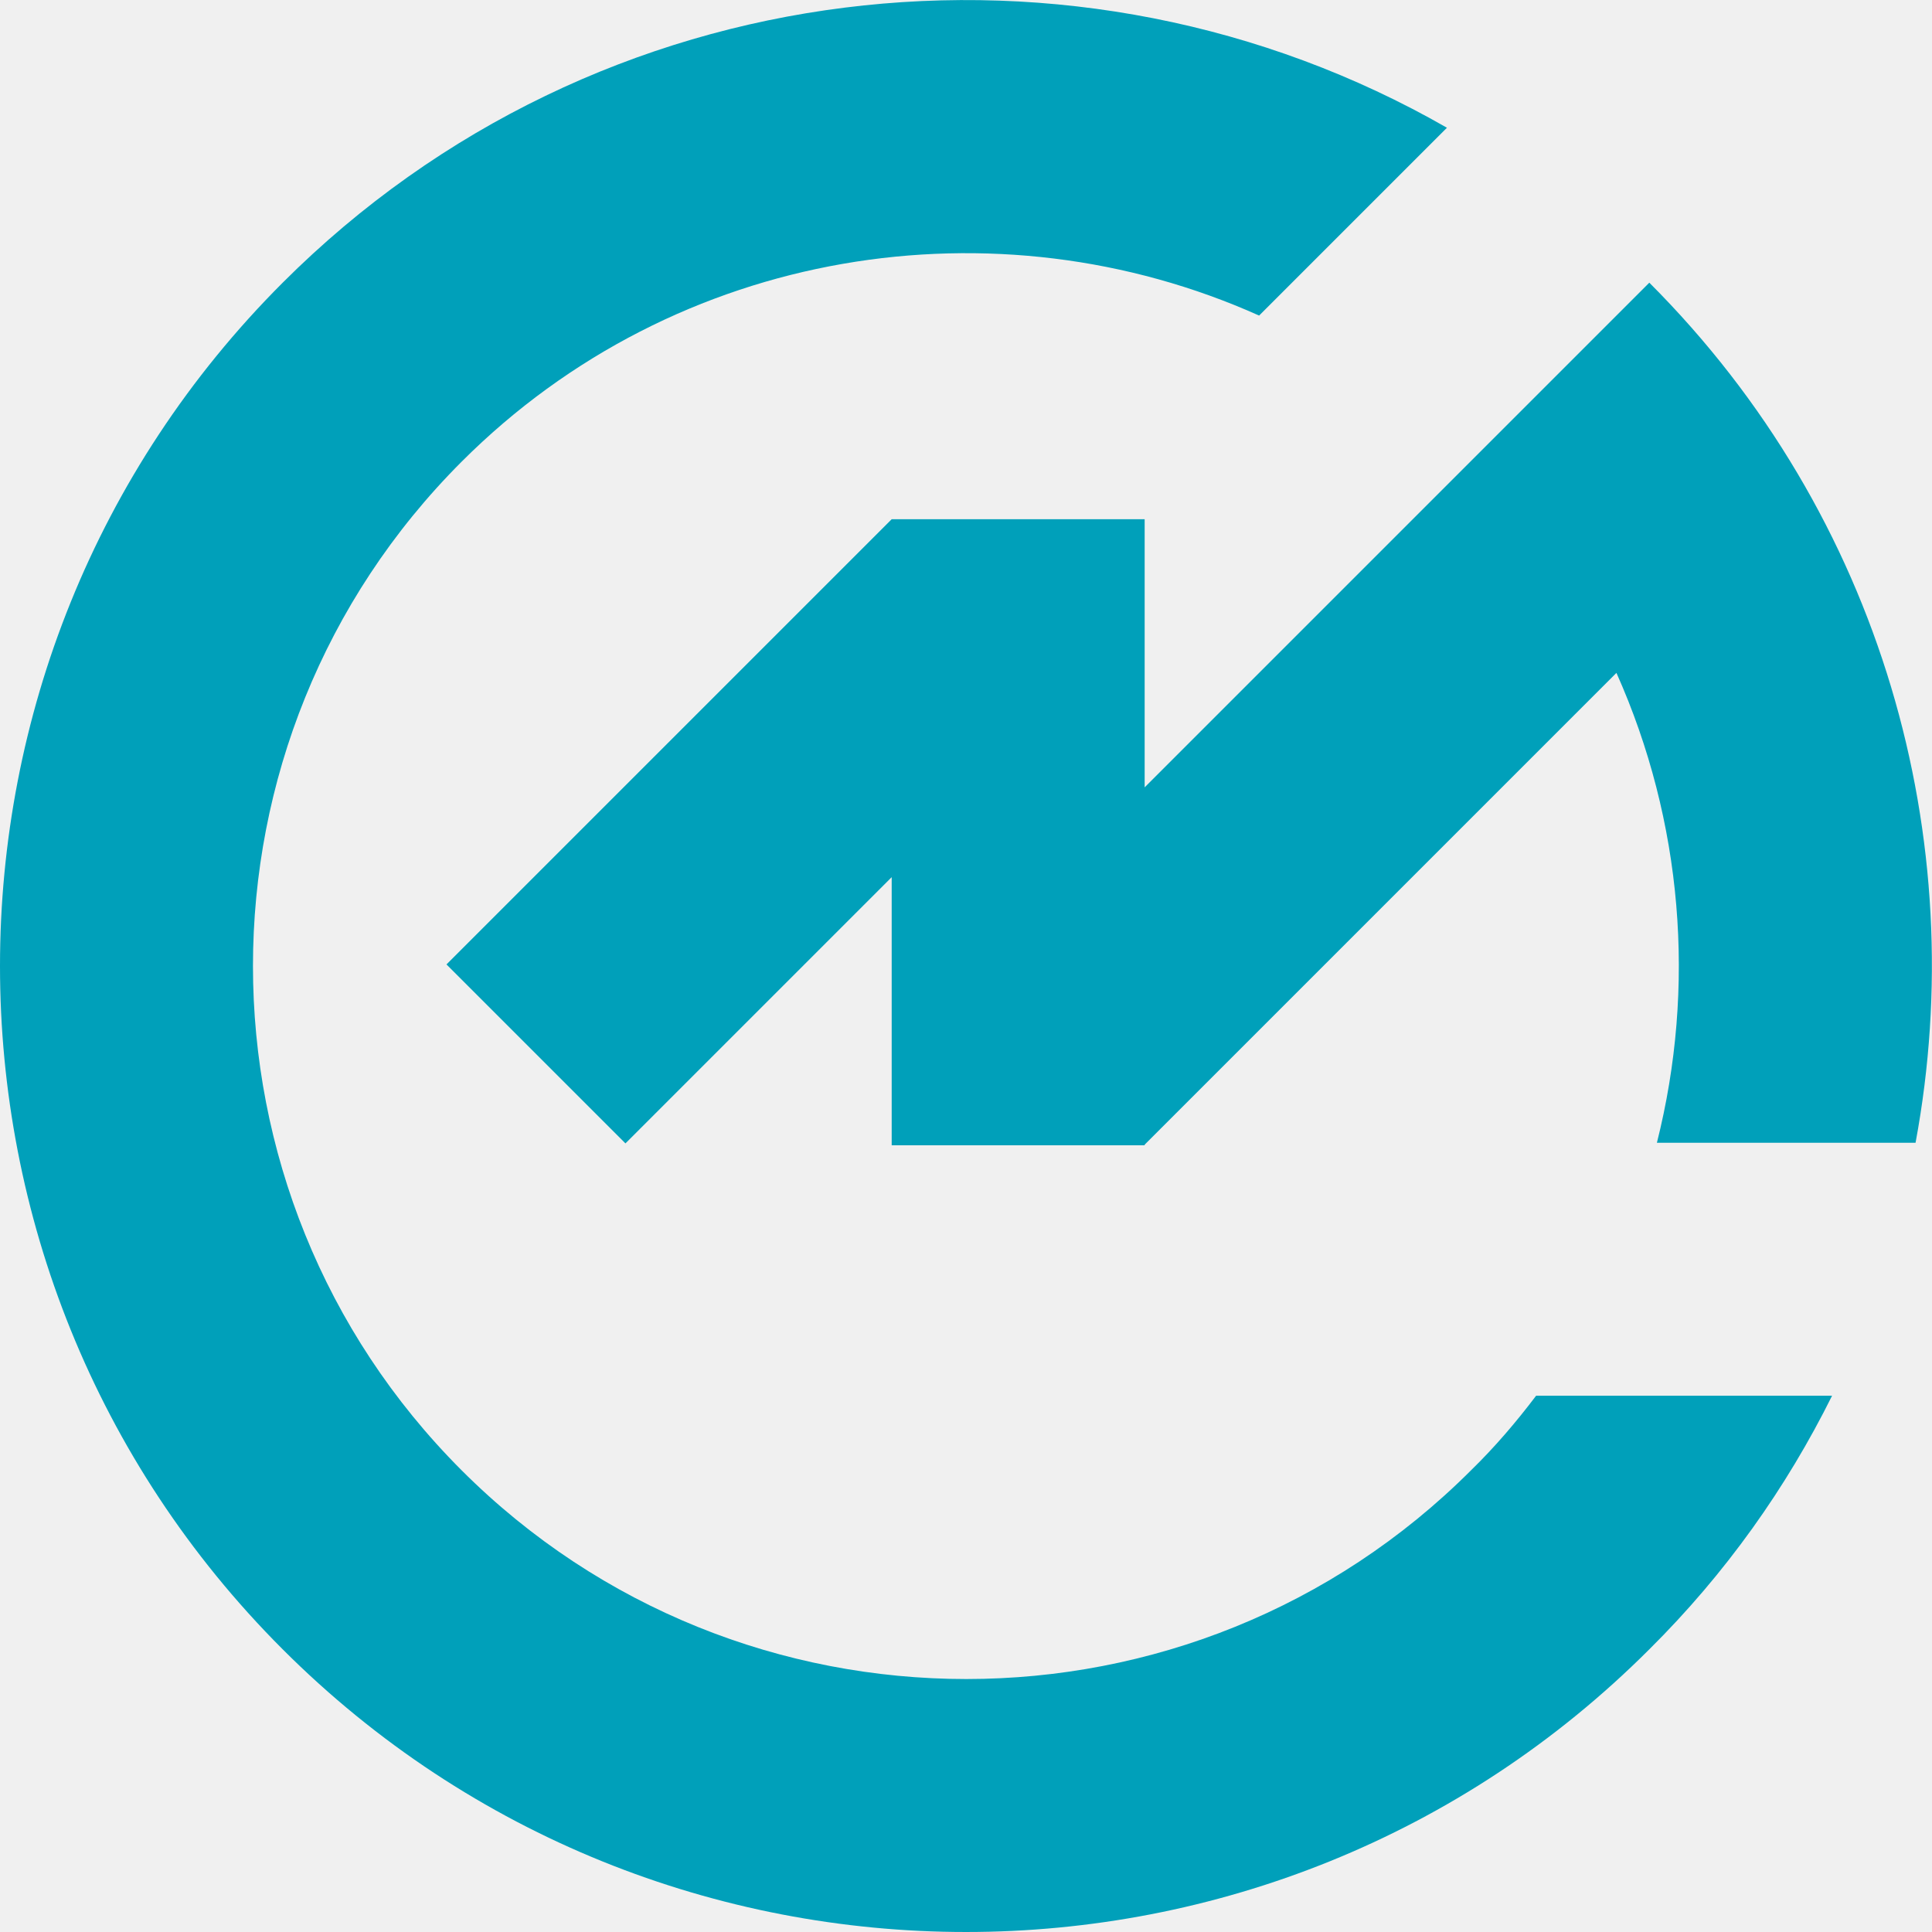
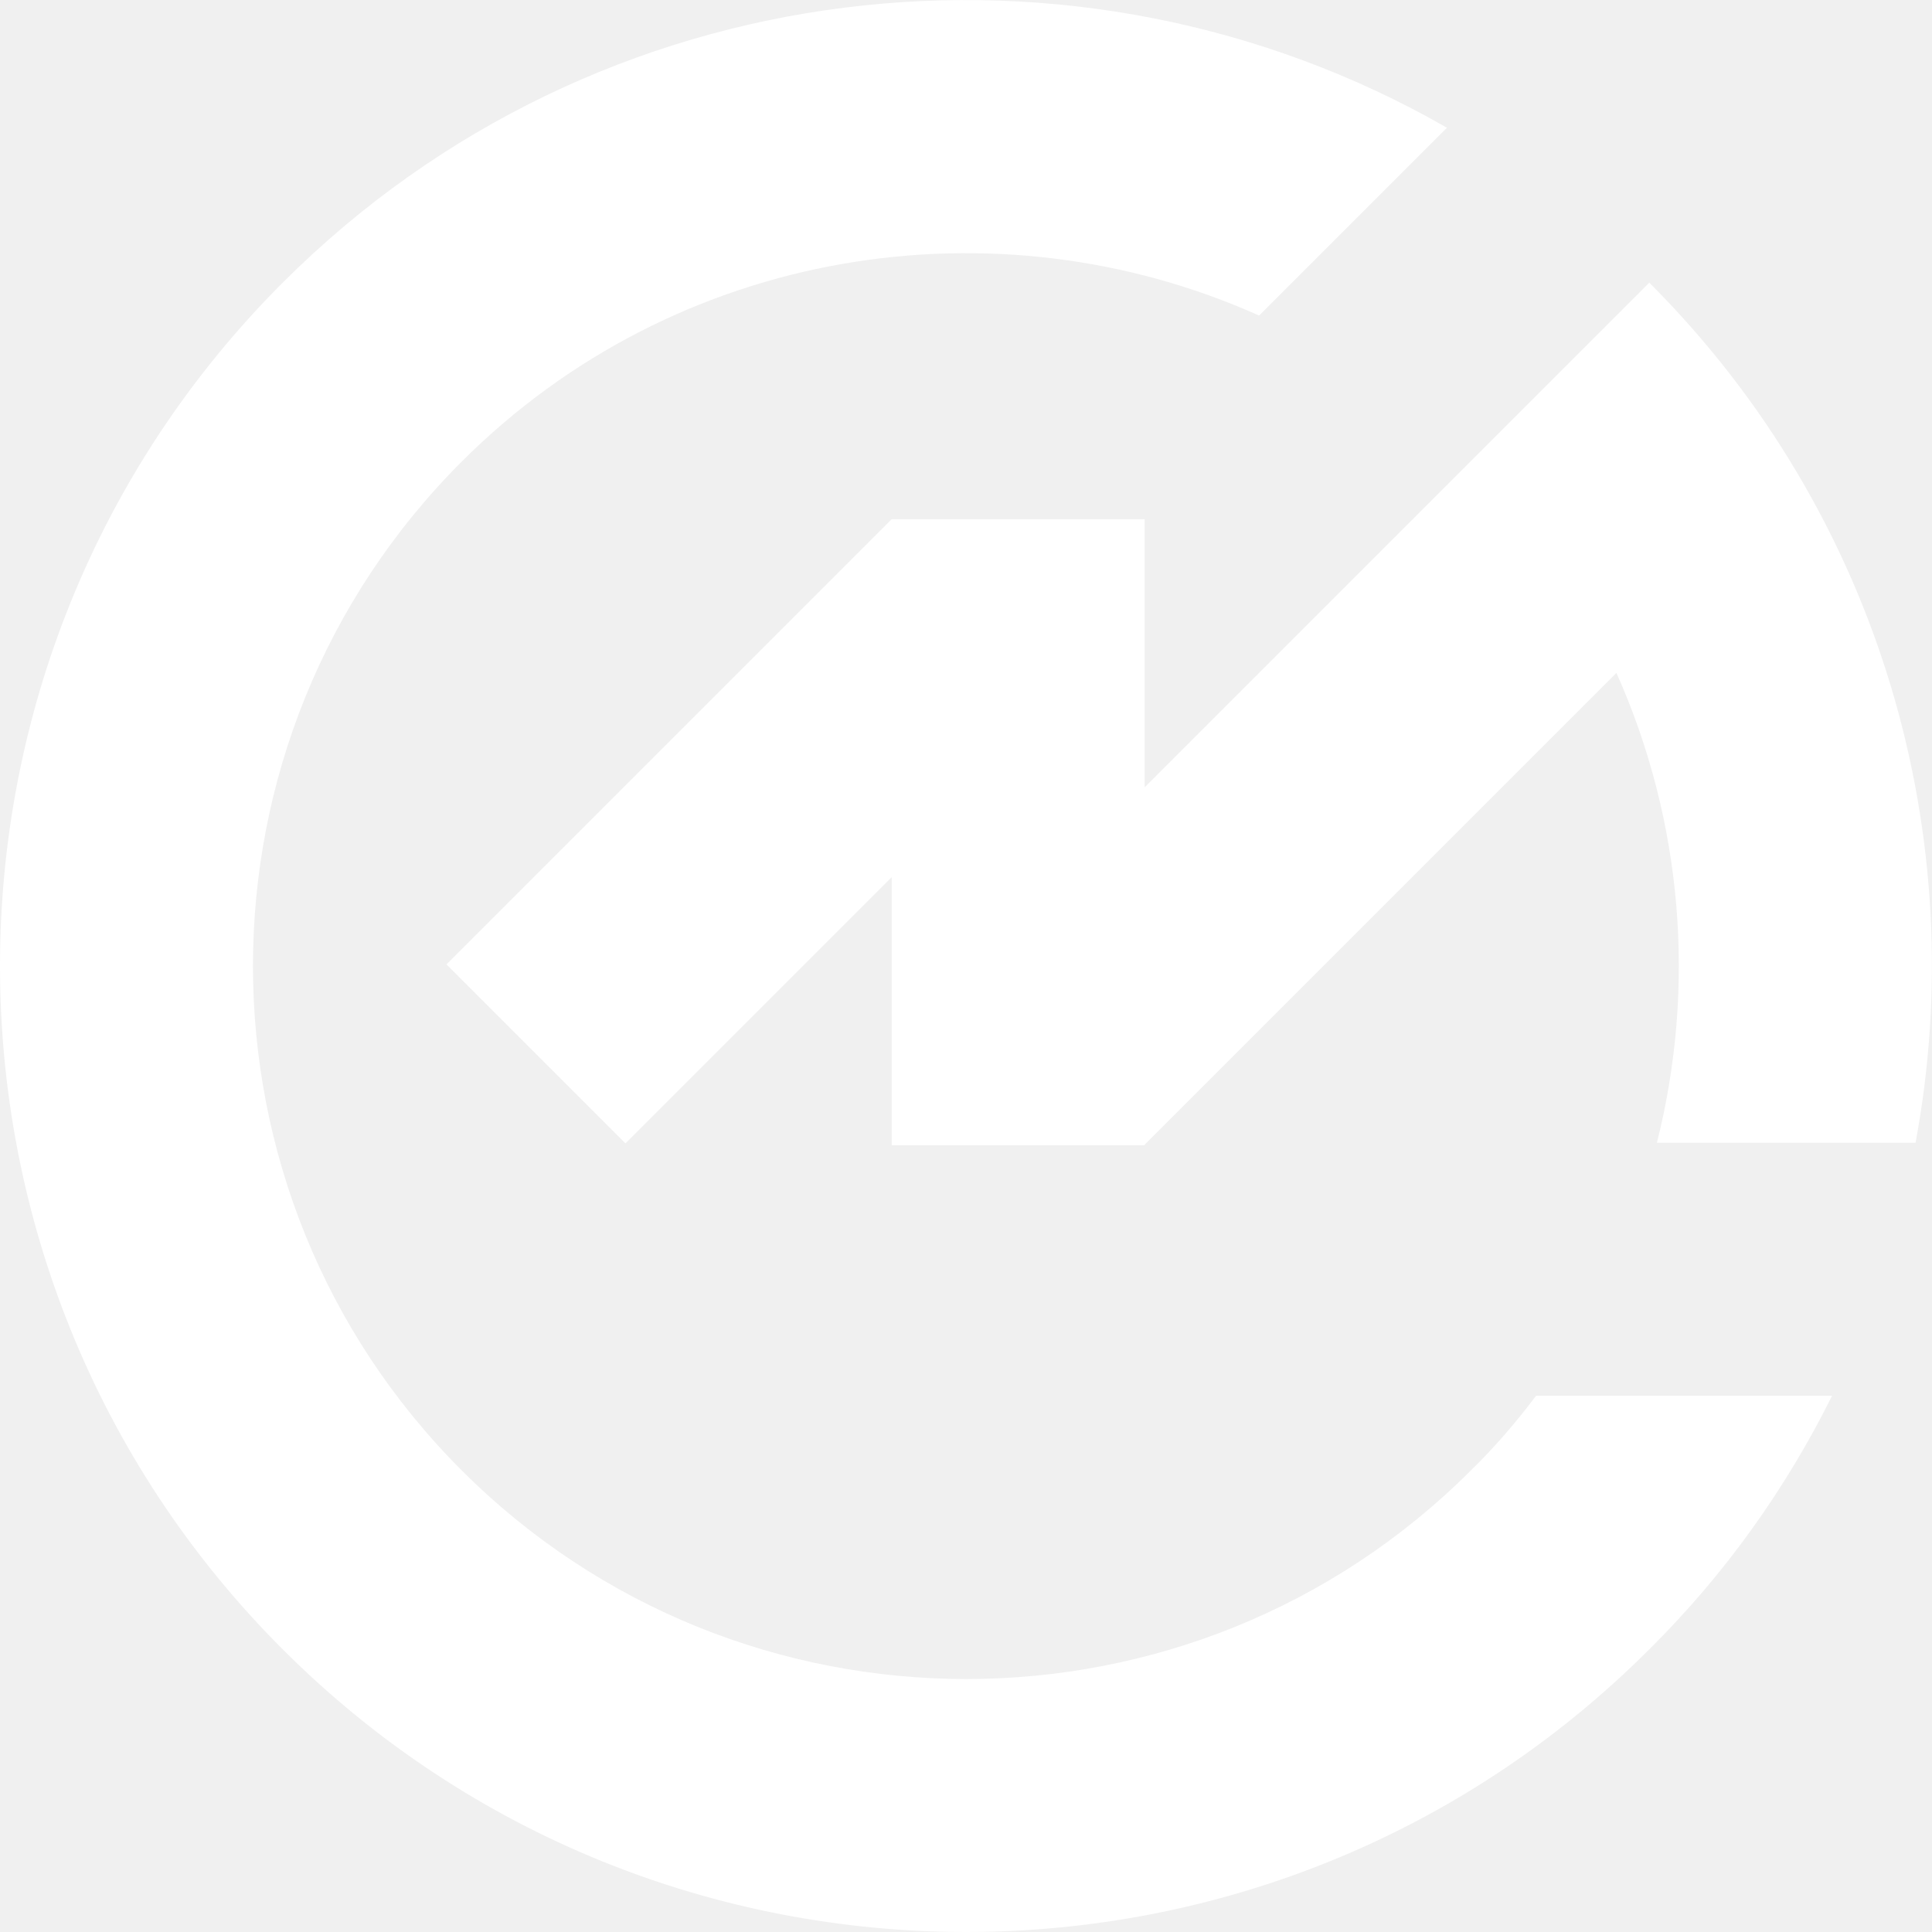
<svg xmlns="http://www.w3.org/2000/svg" version="1.1" id="Layer_1" x="0px" y="0px" viewBox="0 0 305.5 305.5" style="enable-background:new 0 0 305.5 305.5;" xml:space="preserve">
  <style type="text/css">
- 	.st0{fill:#00A0BA;}
+ 	.st0{fill:#FFFFFF;}
</style>
  <g id="XMLID_4_">
    <path id="XMLID_5_" class="st0" d="M289.7,220.7l-46.8,0c-3.1,4.1-6.5,8.1-10.3,11.8c-44,44-115.6,44-159.6,0S29,117,73,73   c34-34,84.6-41.7,126.1-23.1l29.7-29.7C170.4-13.3,94.5-5.1,44.7,44.7c-59.6,59.6-59.6,156.5,0,216.1s156.5,59.6,216.1,0   C272.9,248.8,282.5,235.2,289.7,220.7z" />
    <path id="XMLID_2_" class="st0" d="M260.8,44.7c36.9,36.9,51,88.2,42.1,136H262c6.2-24.6,4.1-50.8-6.4-74.3L181,181l0,0v0.1h-40   v-42.4l-42.1,42.1l-28.3-28.3L141,82.1h40v42.4L260.8,44.7z" />
  </g>
</svg>
